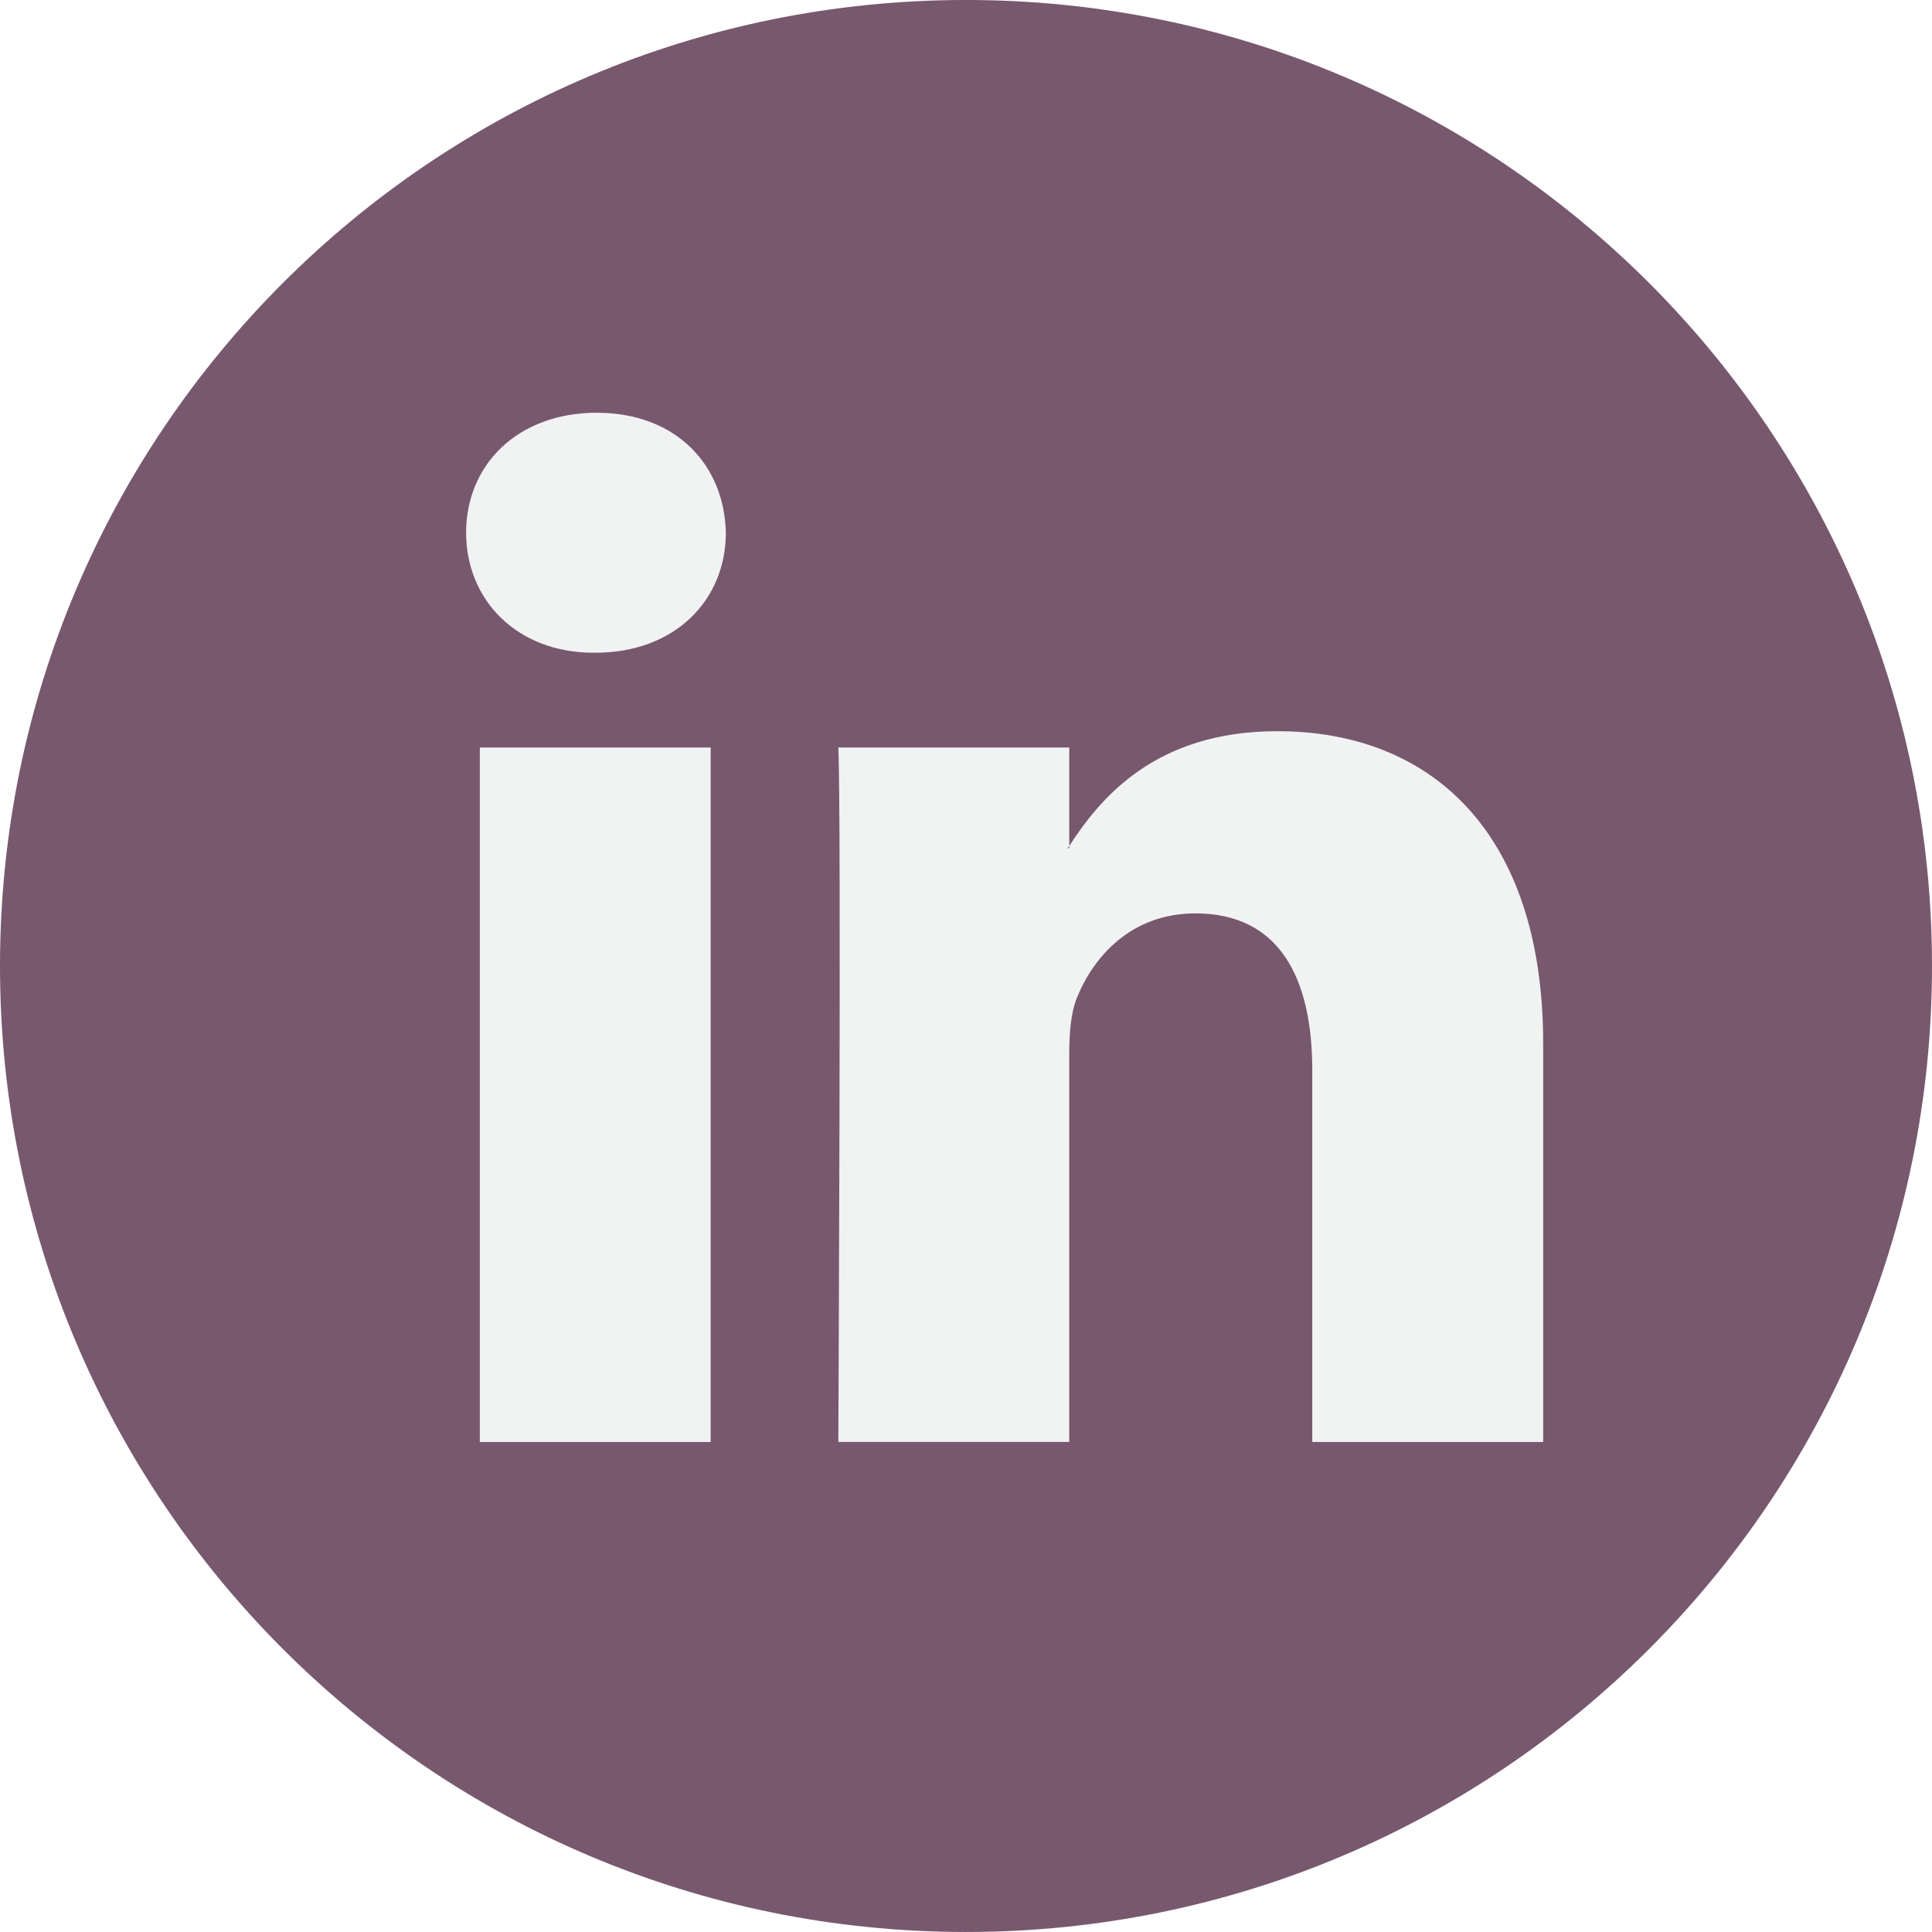
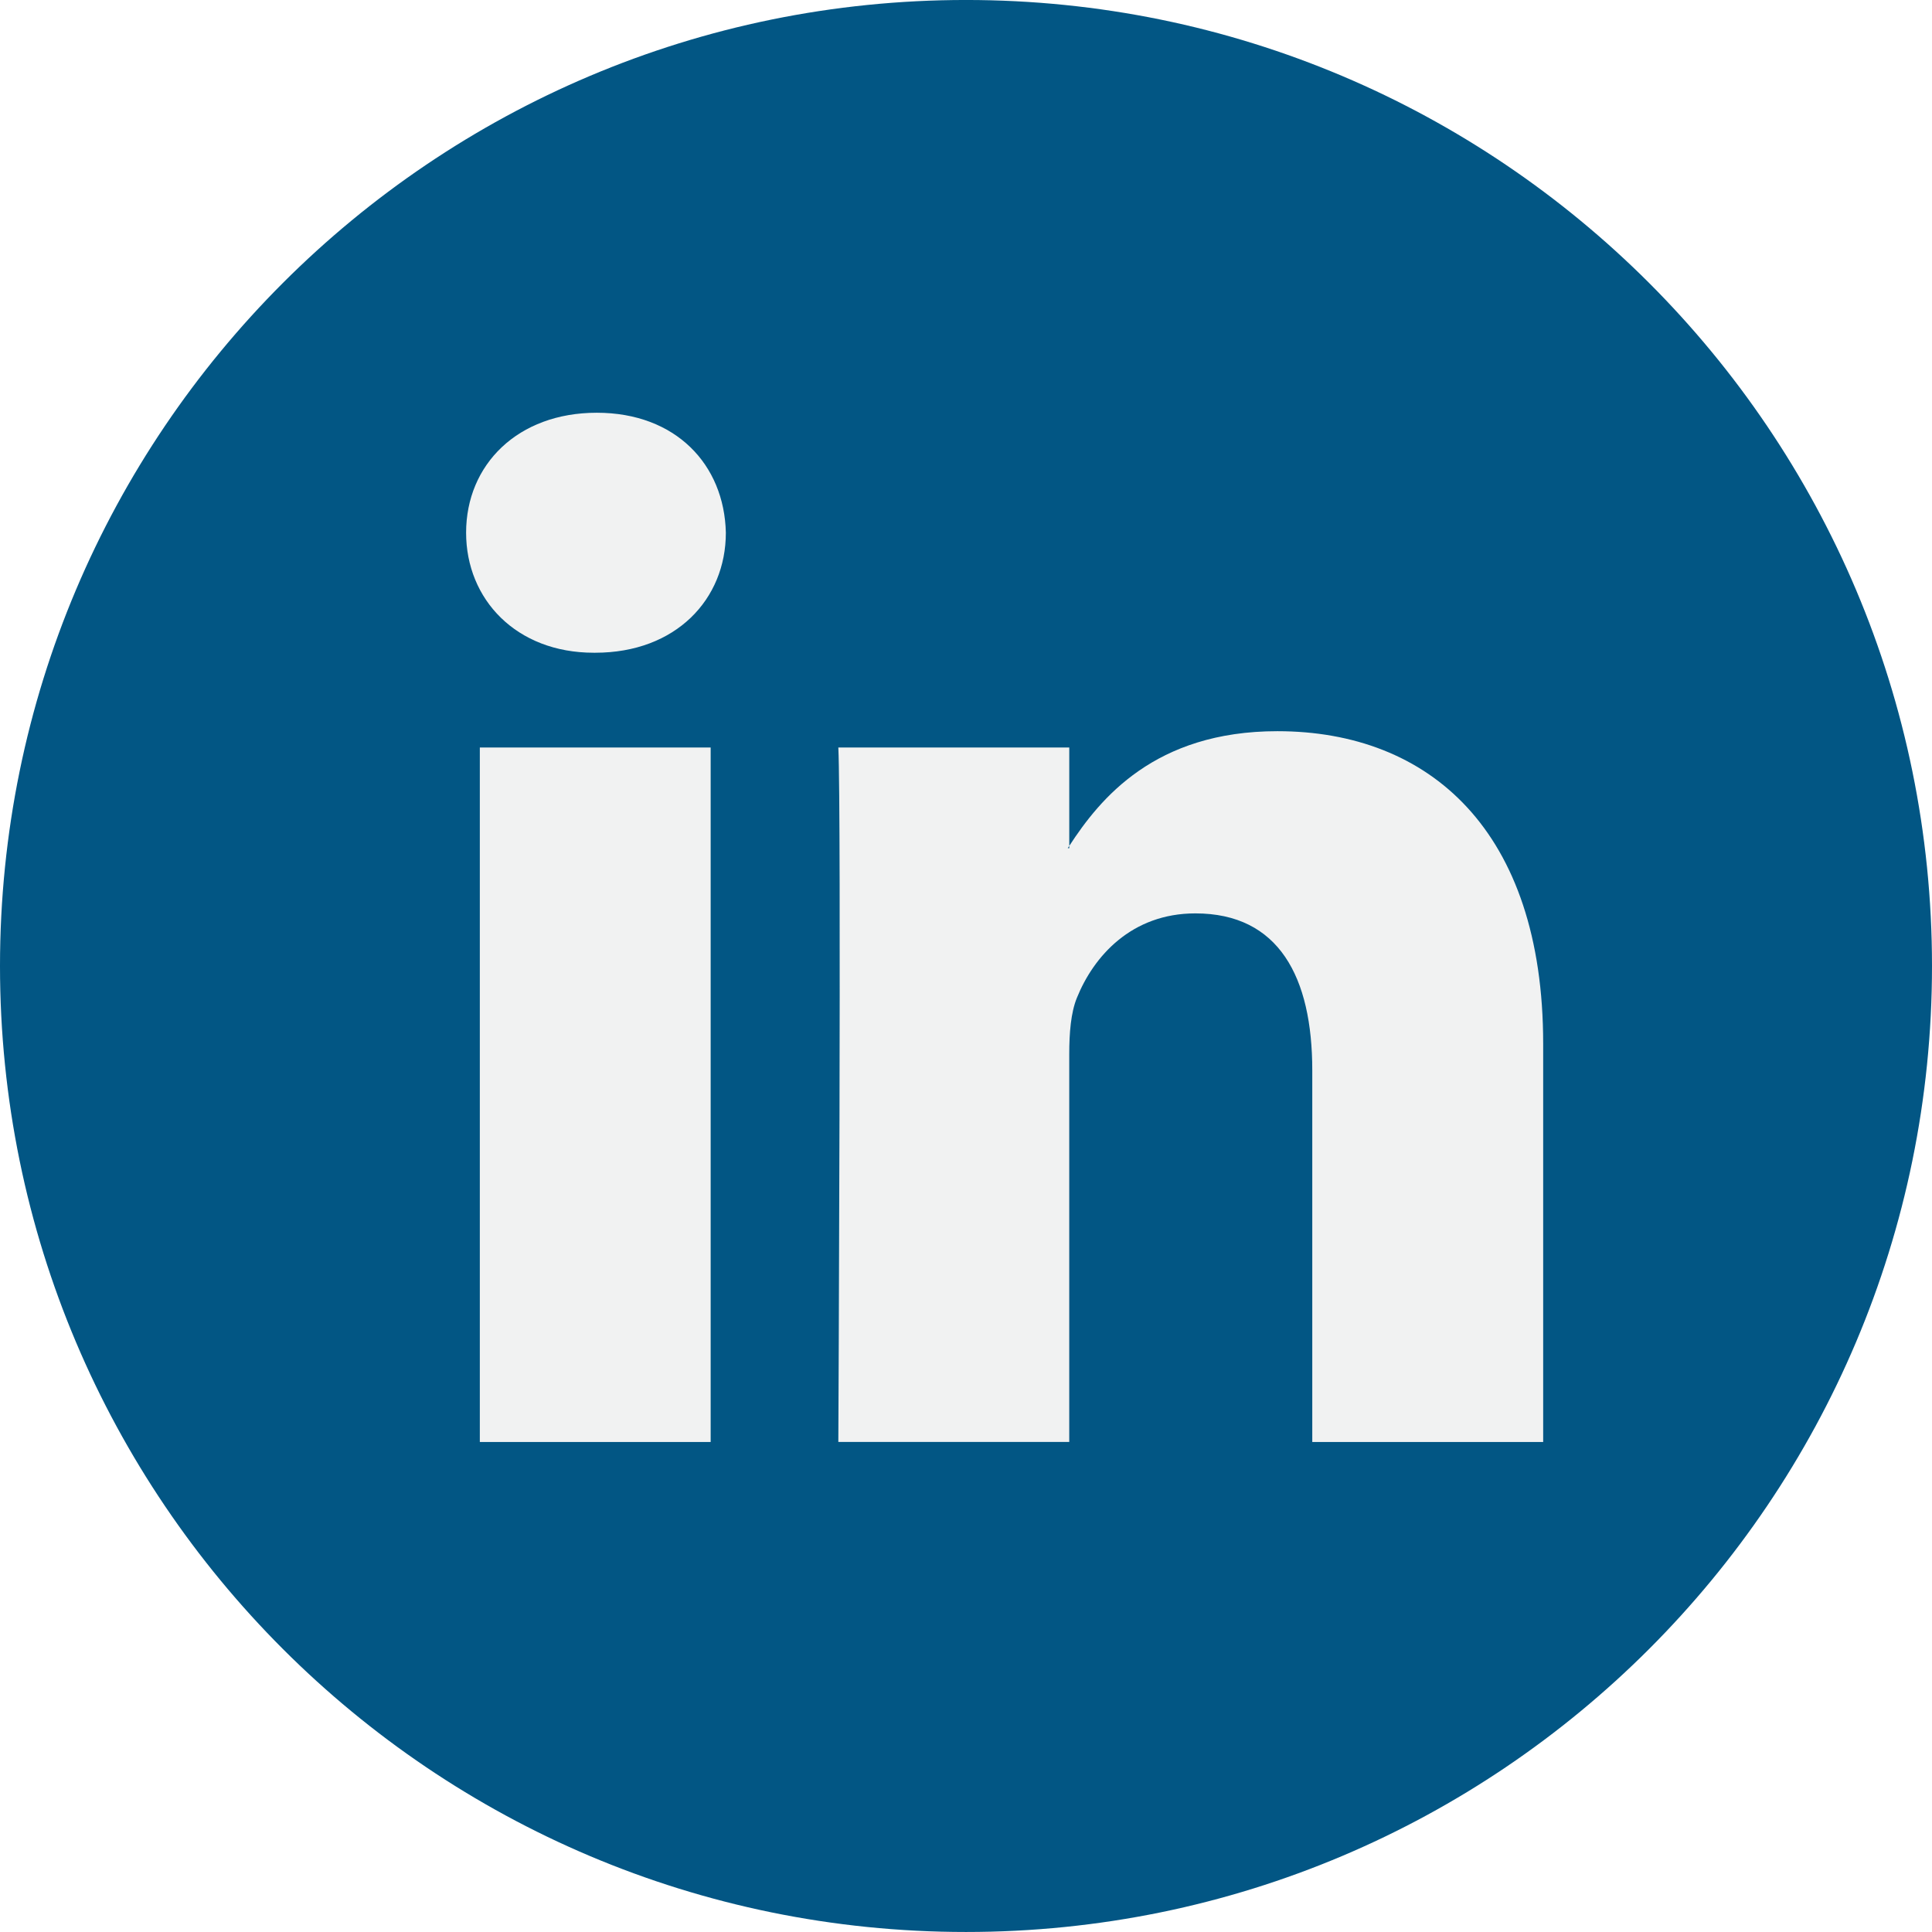
<svg xmlns="http://www.w3.org/2000/svg" id="Capa_1" style="enable-background:new 0 0 112.196 112.196;" version="1.1" viewBox="0 0 112.196 112.196" xml:space="preserve">
  <g>
-     <circle cx="56.098" cy="56.097" r="56.098" style="fill:#78586F;" />
+     <circle cx="56.098" cy="56.097" r="56.098" style="fill:#025684;" />
    <g>
      <path d="M89.616,60.611v23.128H76.207V62.161c0-5.418-1.936-9.118-6.791-9.118    c-3.705,0-5.906,2.491-6.878,4.903c-0.353,0.862-0.444,2.059-0.444,3.268v22.524H48.684c0,0,0.18-36.546,0-40.329h13.411v5.715    c-0.027,0.045-0.065,0.089-0.089,0.132h0.089v-0.132c1.782-2.742,4.96-6.662,12.085-6.662    C83.002,42.462,89.616,48.226,89.616,60.611L89.616,60.611z M34.656,23.969c-4.587,0-7.588,3.011-7.588,6.967    c0,3.872,2.914,6.97,7.412,6.97h0.087c4.677,0,7.585-3.098,7.585-6.97C42.063,26.98,39.244,23.969,34.656,23.969L34.656,23.969z     M27.865,83.739H41.27V43.409H27.865V83.739z" style="fill:#F1F2F2;" />
    </g>
  </g>
  <g />
  <g />
  <g />
  <g />
  <g />
  <g />
  <g />
  <g />
  <g />
  <g />
  <g />
  <g />
  <g />
  <g />
  <g />
</svg>
